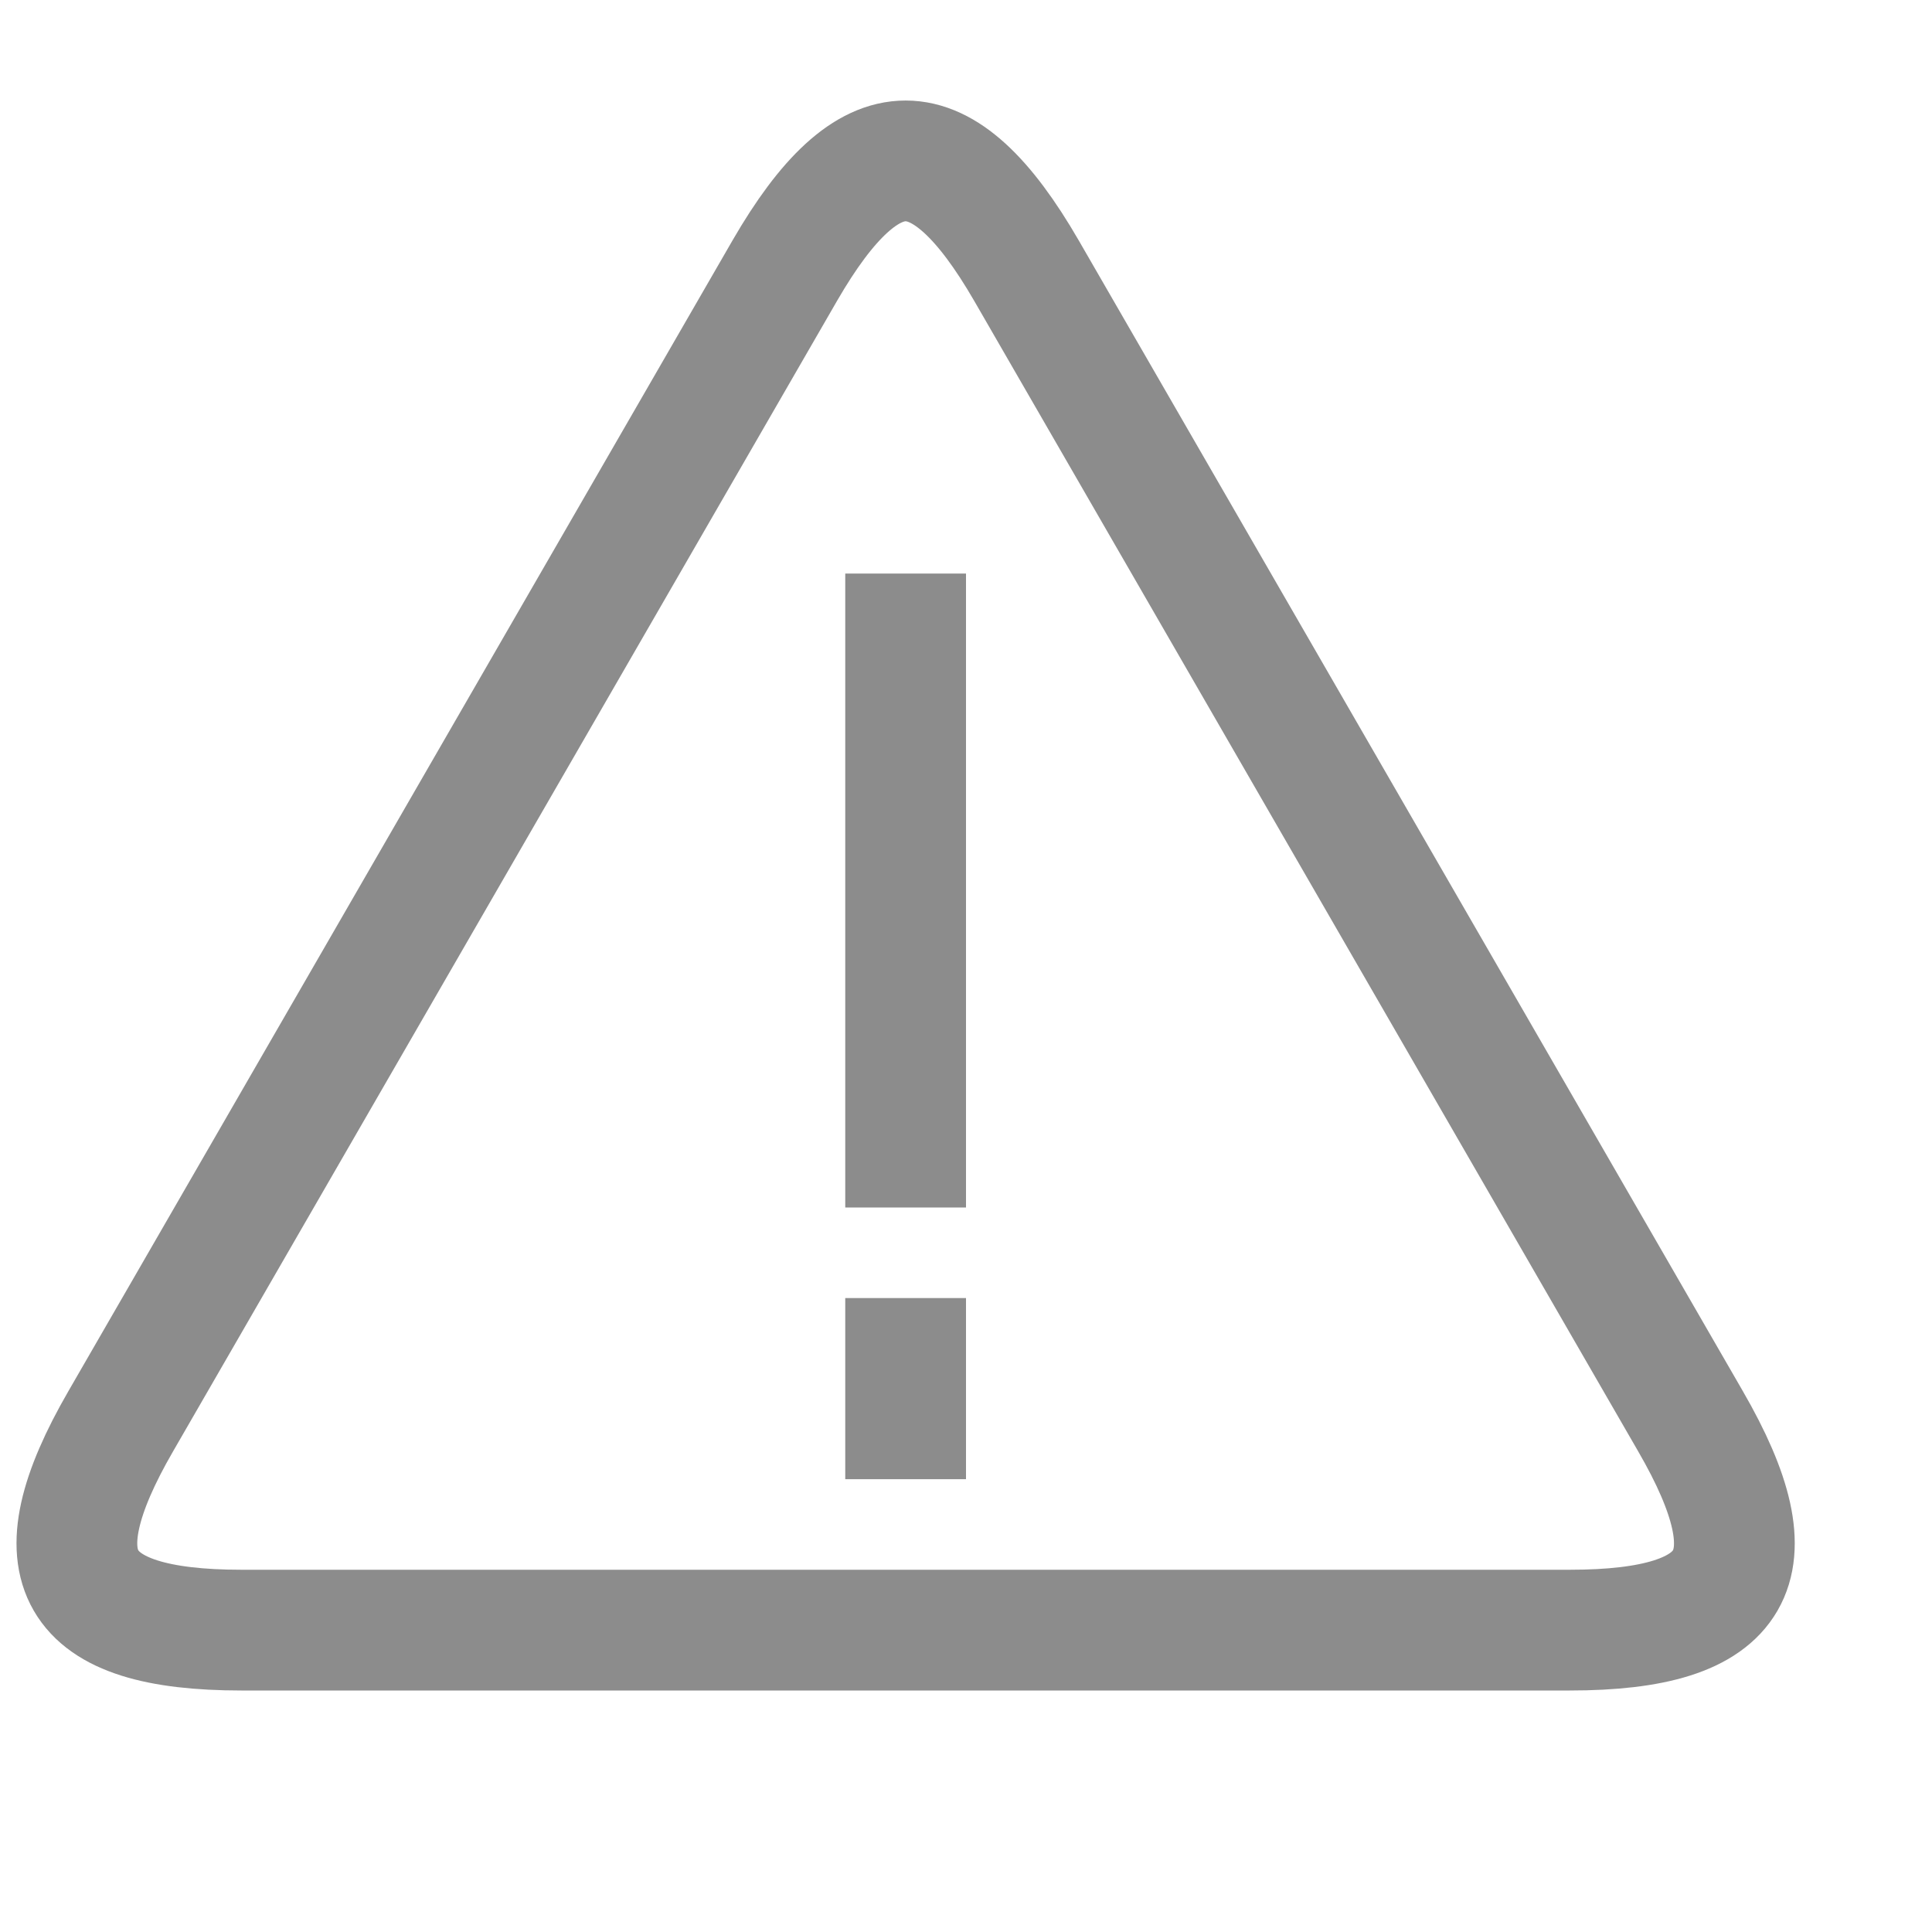
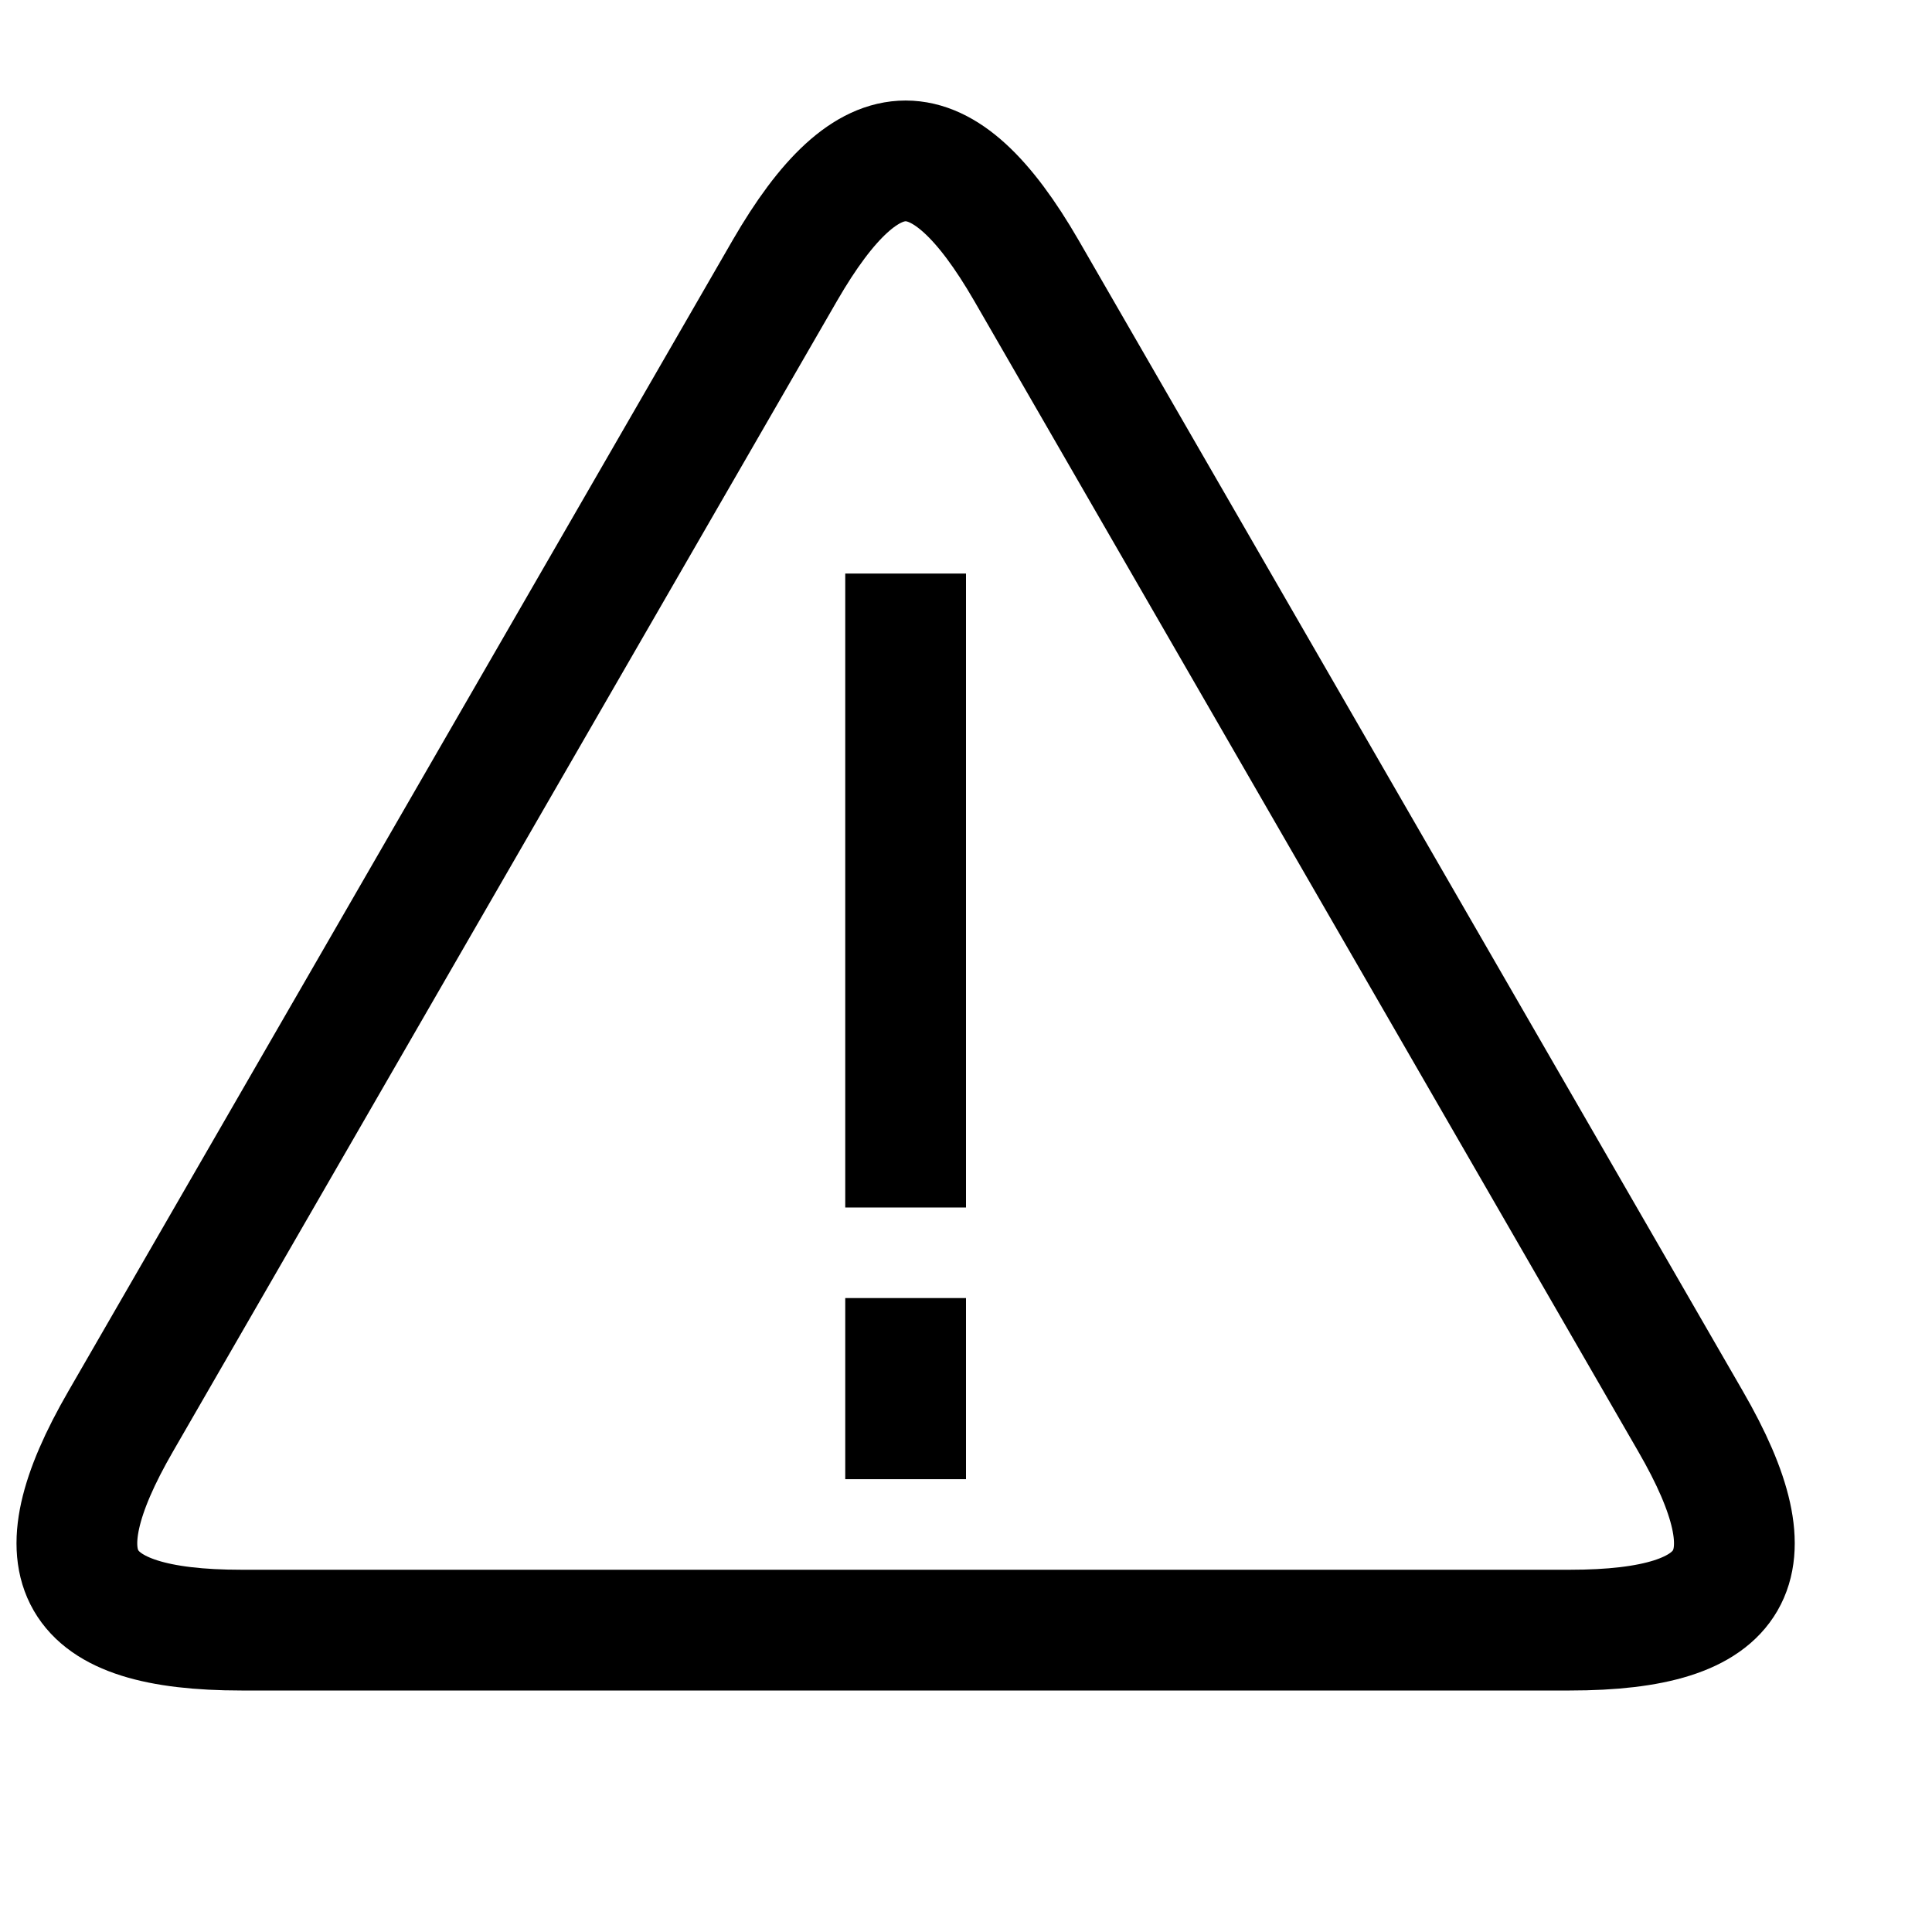
<svg xmlns="http://www.w3.org/2000/svg" x="0" y="0" width="16" height="16" viewBox="0 0 16 16">
-   <path d="m 0,13.5   m 2,0   c -1.4,0  -1.7,-0.52 -1,-1.73   l 5.5,-9.53   c .7,-1.21 1.3,-1.21 2,0   l 5.5,9.53   c .7,1.21 0.4,1.73 -1,1.73   l -11,0" stroke-width="1" stroke="#8c8c8c" fill="none" />
-   <path d="m 7.5,4.75   l 0,5.25   m 0,.75   l 0,1.5" stroke-width="1" stroke="#8c8c8c" fill="none" />
+   <path d="m 0,13.5   m 2,0   c -1.4,0  -1.7,-0.52 -1,-1.73   l 5.5,-9.53   c .7,-1.21 1.3,-1.21 2,0   l 5.5,9.53   c .7,1.21 0.4,1.73 -1,1.73   l -11,0" stroke-width="1" stroke="#000000" fill="none" />
+   <path d="m 7.5,4.75   l 0,5.25   m 0,.75   l 0,1.5" stroke-width="1" stroke="#000000" fill="none" />
</svg>
